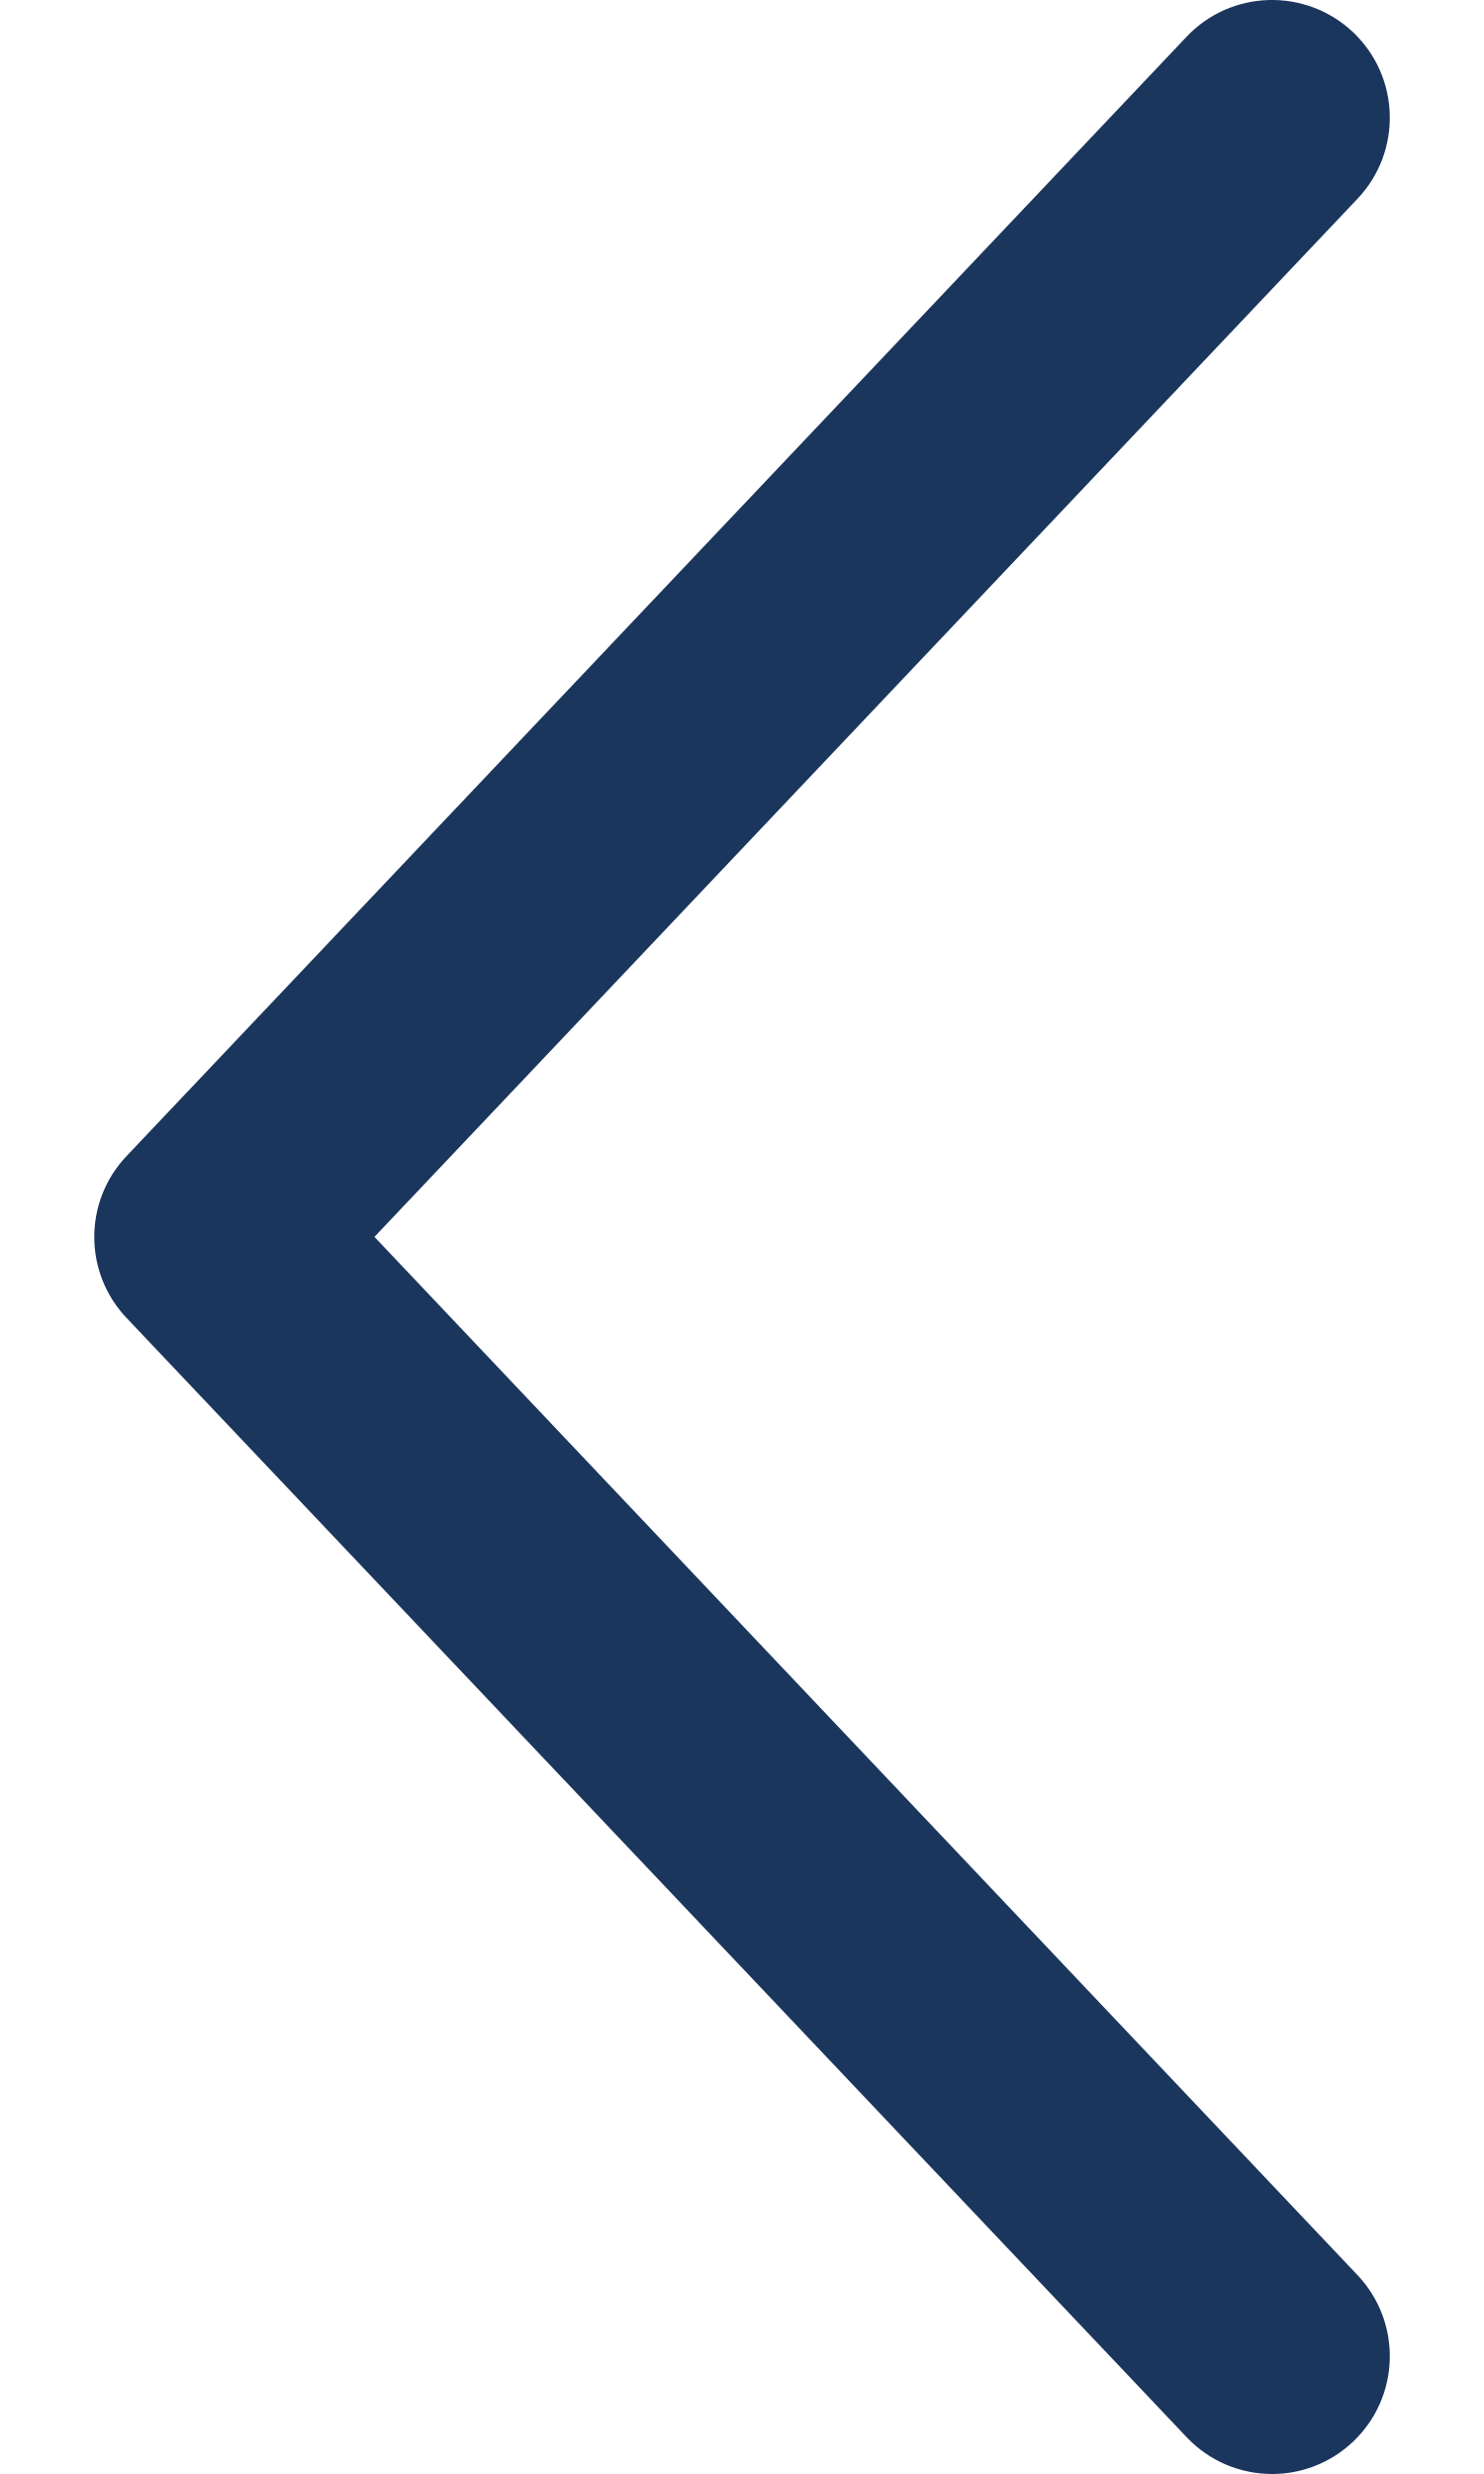
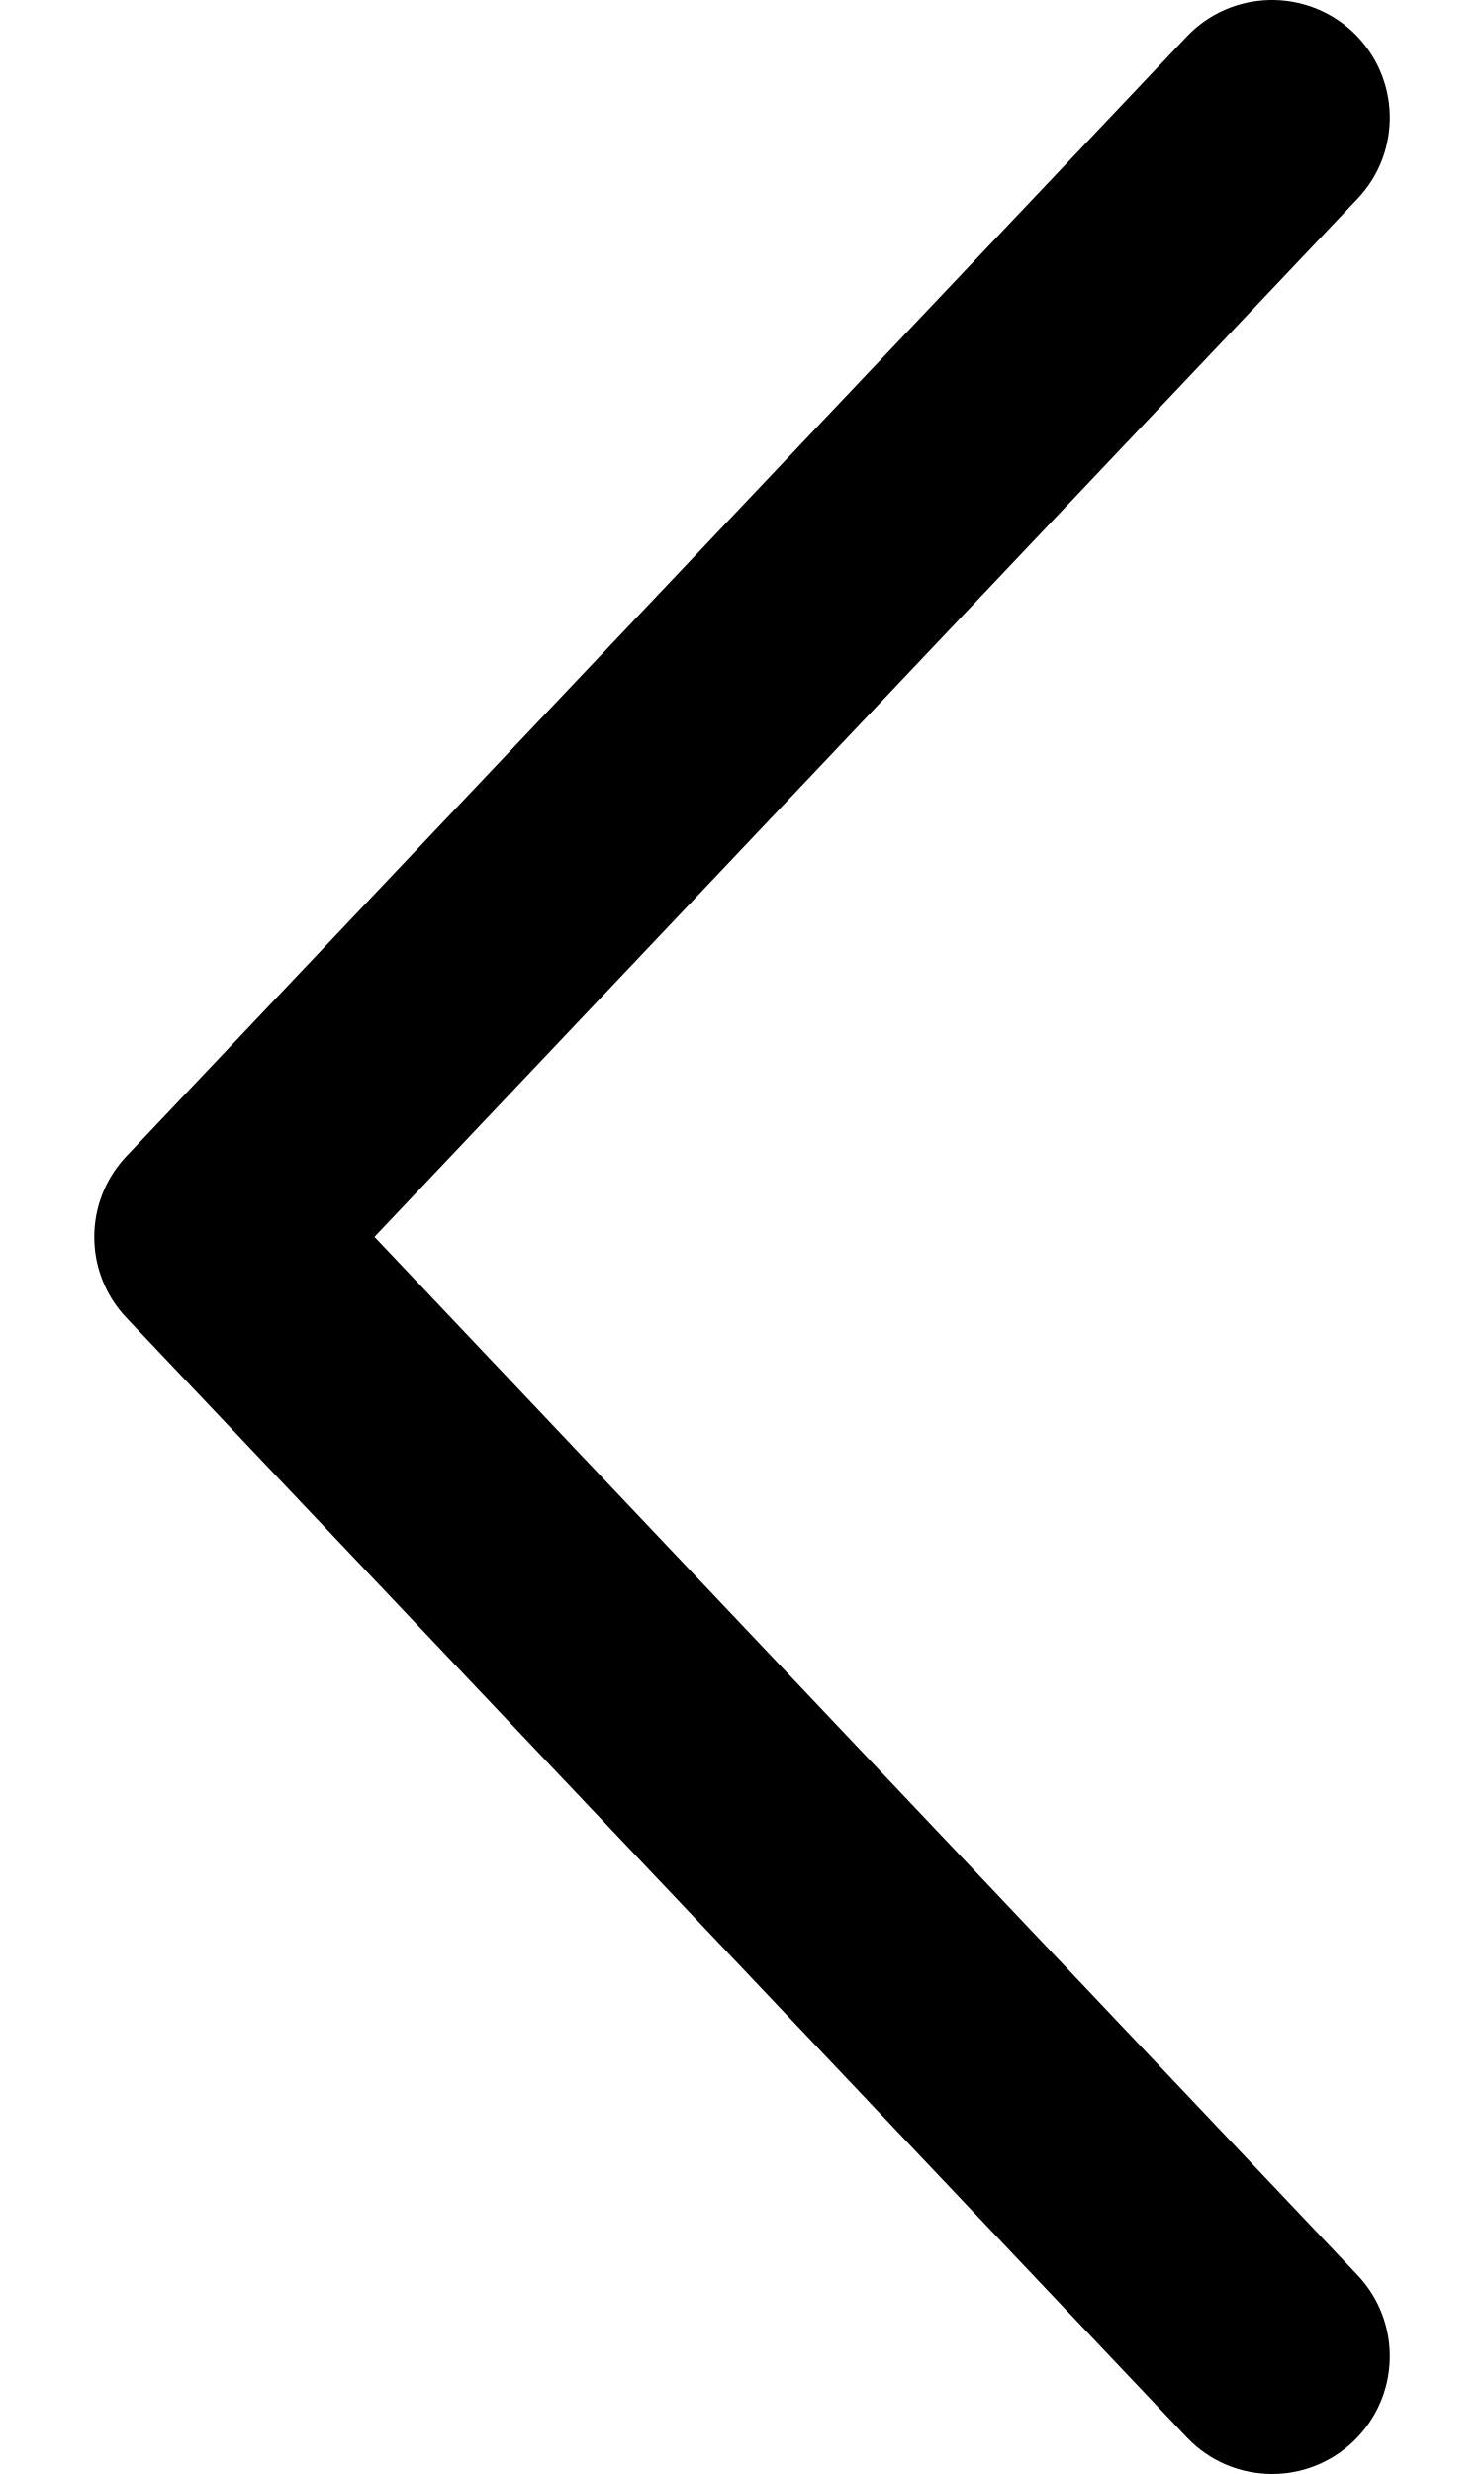
- <svg xmlns="http://www.w3.org/2000/svg" width="12" height="20" viewBox="0 0 12 20" fill="none">
-   <path d="M1.024 9.345L9.595 0.297C9.956 -0.085 10.559 -0.1 10.941 0.26C11.323 0.622 11.339 1.225 10.977 1.607L3.028 9.999L10.977 18.392C11.339 18.774 11.323 19.377 10.941 19.739C10.757 19.913 10.522 20 10.287 20C10.034 20 9.782 19.9 9.595 19.702L1.024 10.655C0.675 10.288 0.675 9.712 1.024 9.345Z" fill="#1B365D" />
+ <svg xmlns="http://www.w3.org/2000/svg" width="12" height="20" viewBox="0 0 12 20">
+   <path d="M1.024 9.345L9.595 0.297C9.956 -0.085 10.559 -0.1 10.941 0.26C11.323 0.622 11.339 1.225 10.977 1.607L3.028 9.999L10.977 18.392C11.339 18.774 11.323 19.377 10.941 19.739C10.757 19.913 10.522 20 10.287 20C10.034 20 9.782 19.9 9.595 19.702L1.024 10.655C0.675 10.288 0.675 9.712 1.024 9.345Z" />
</svg>
